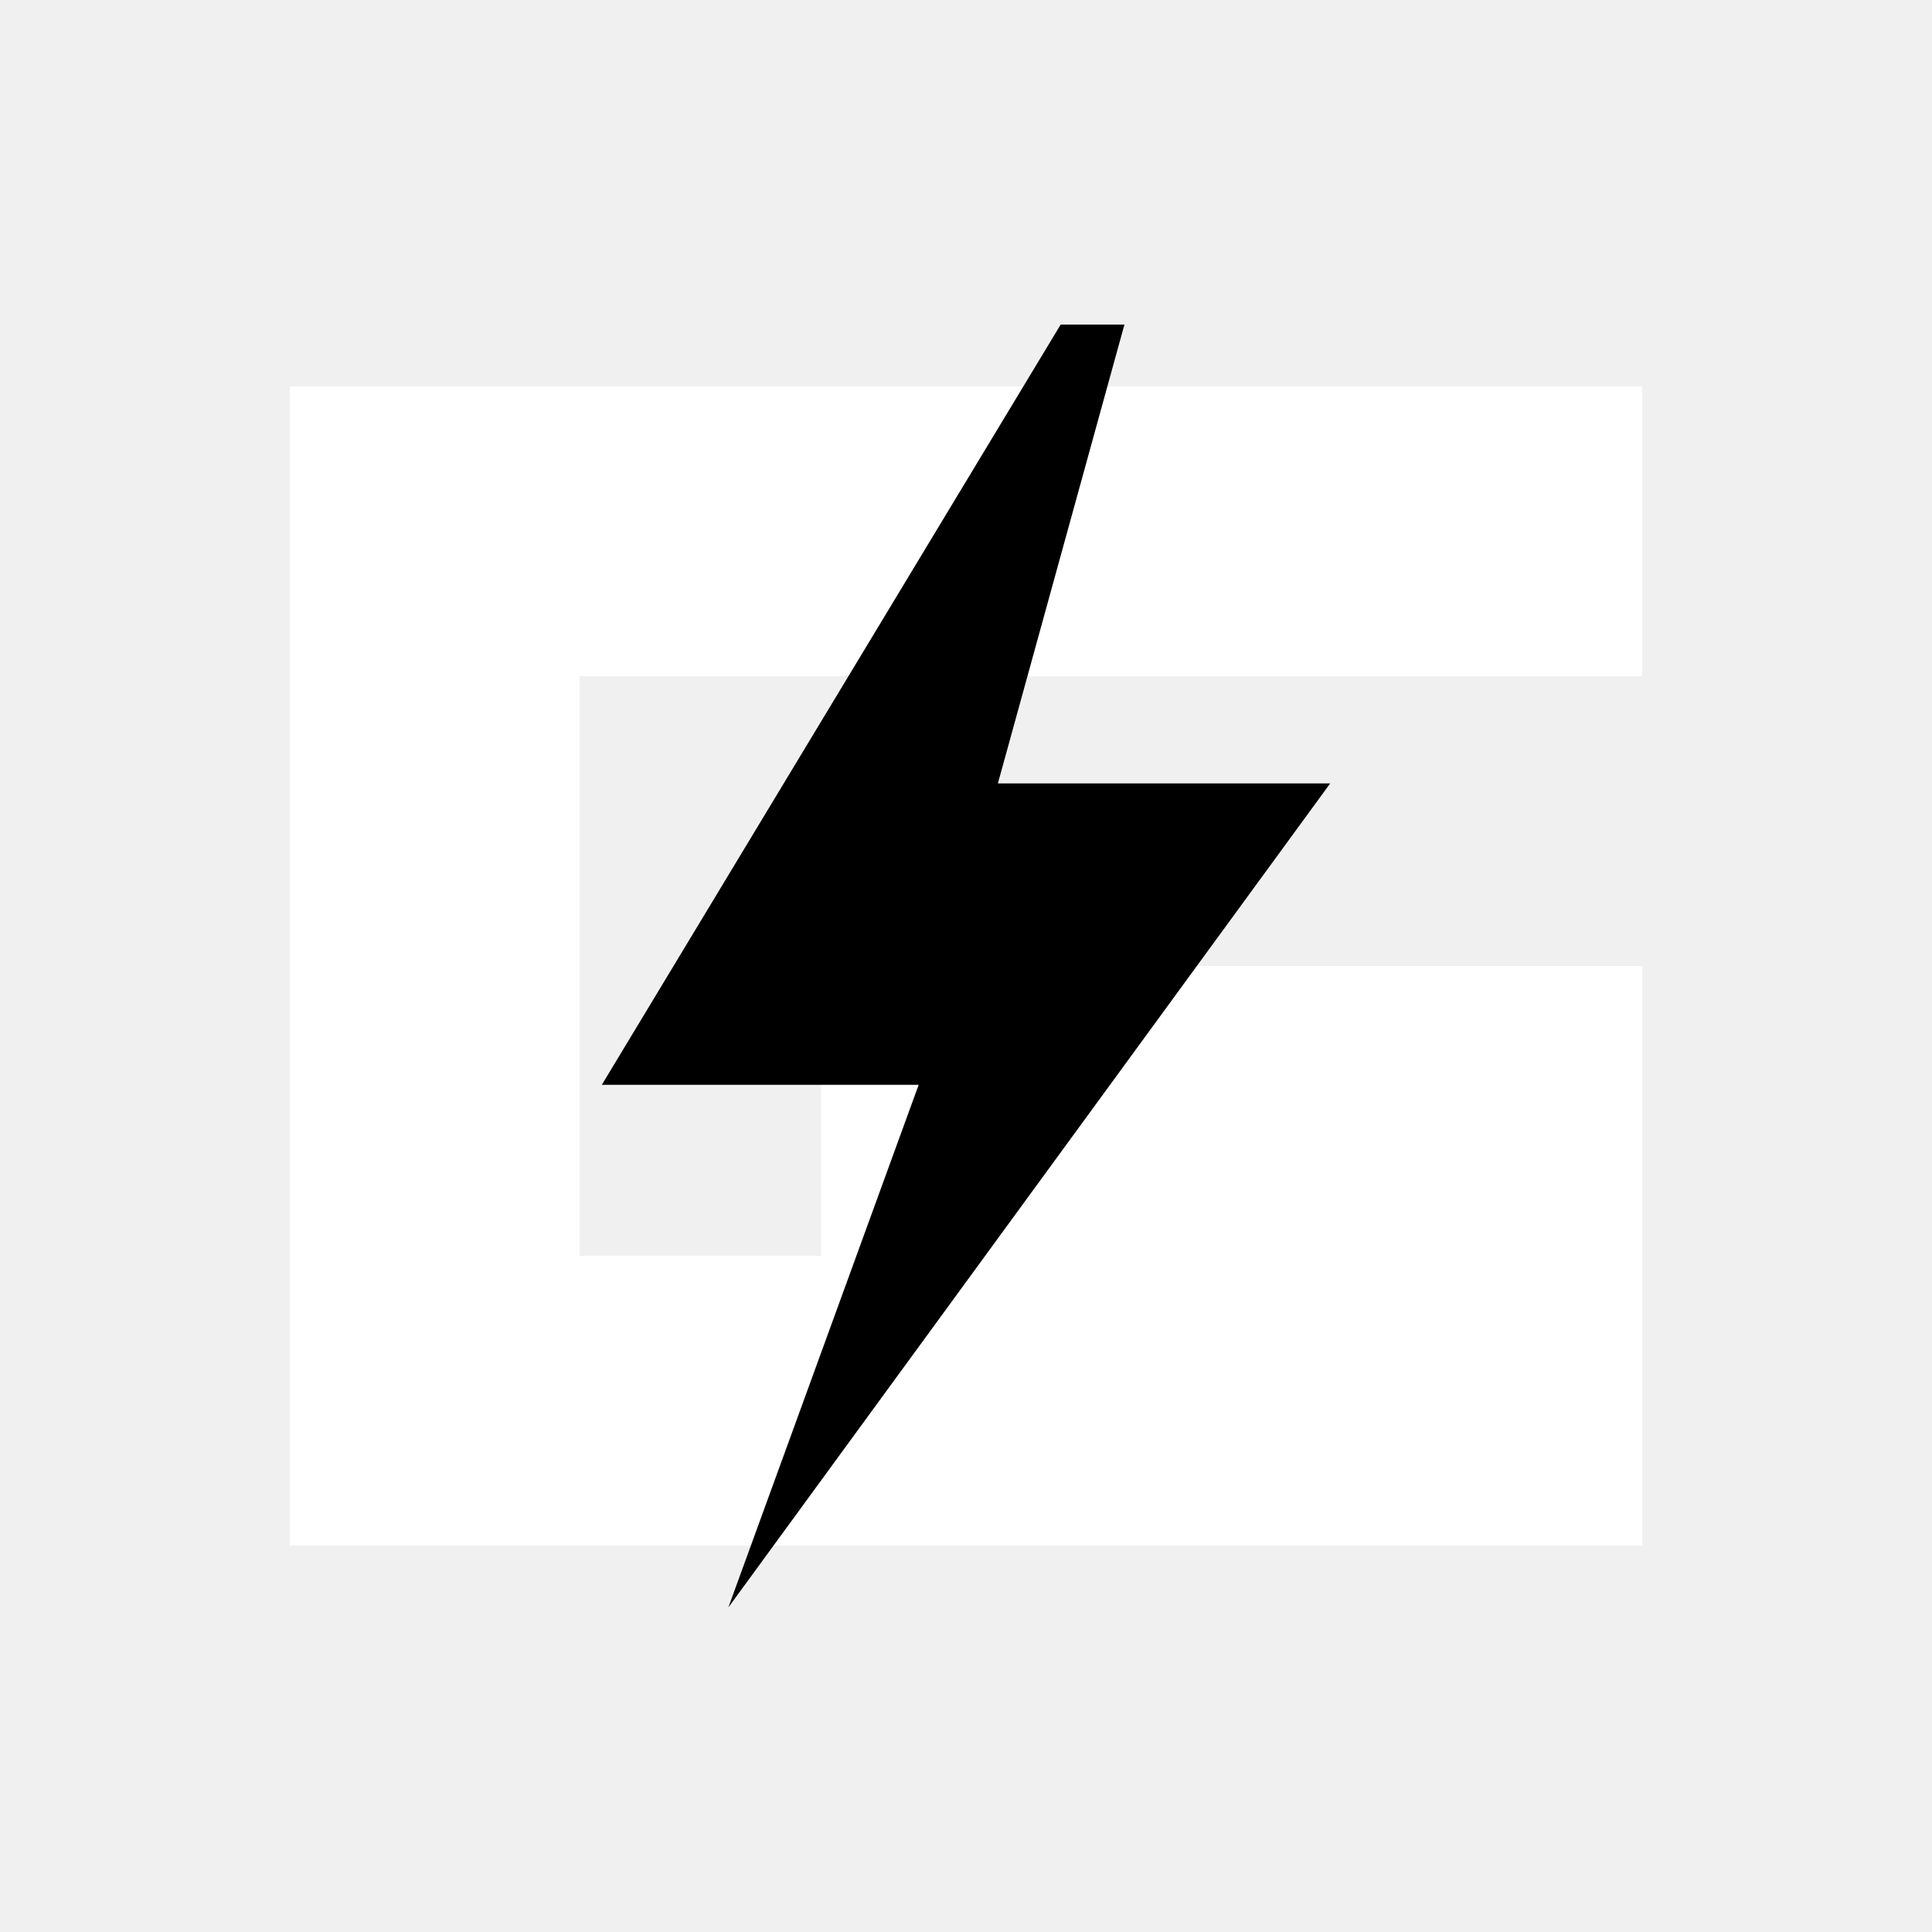
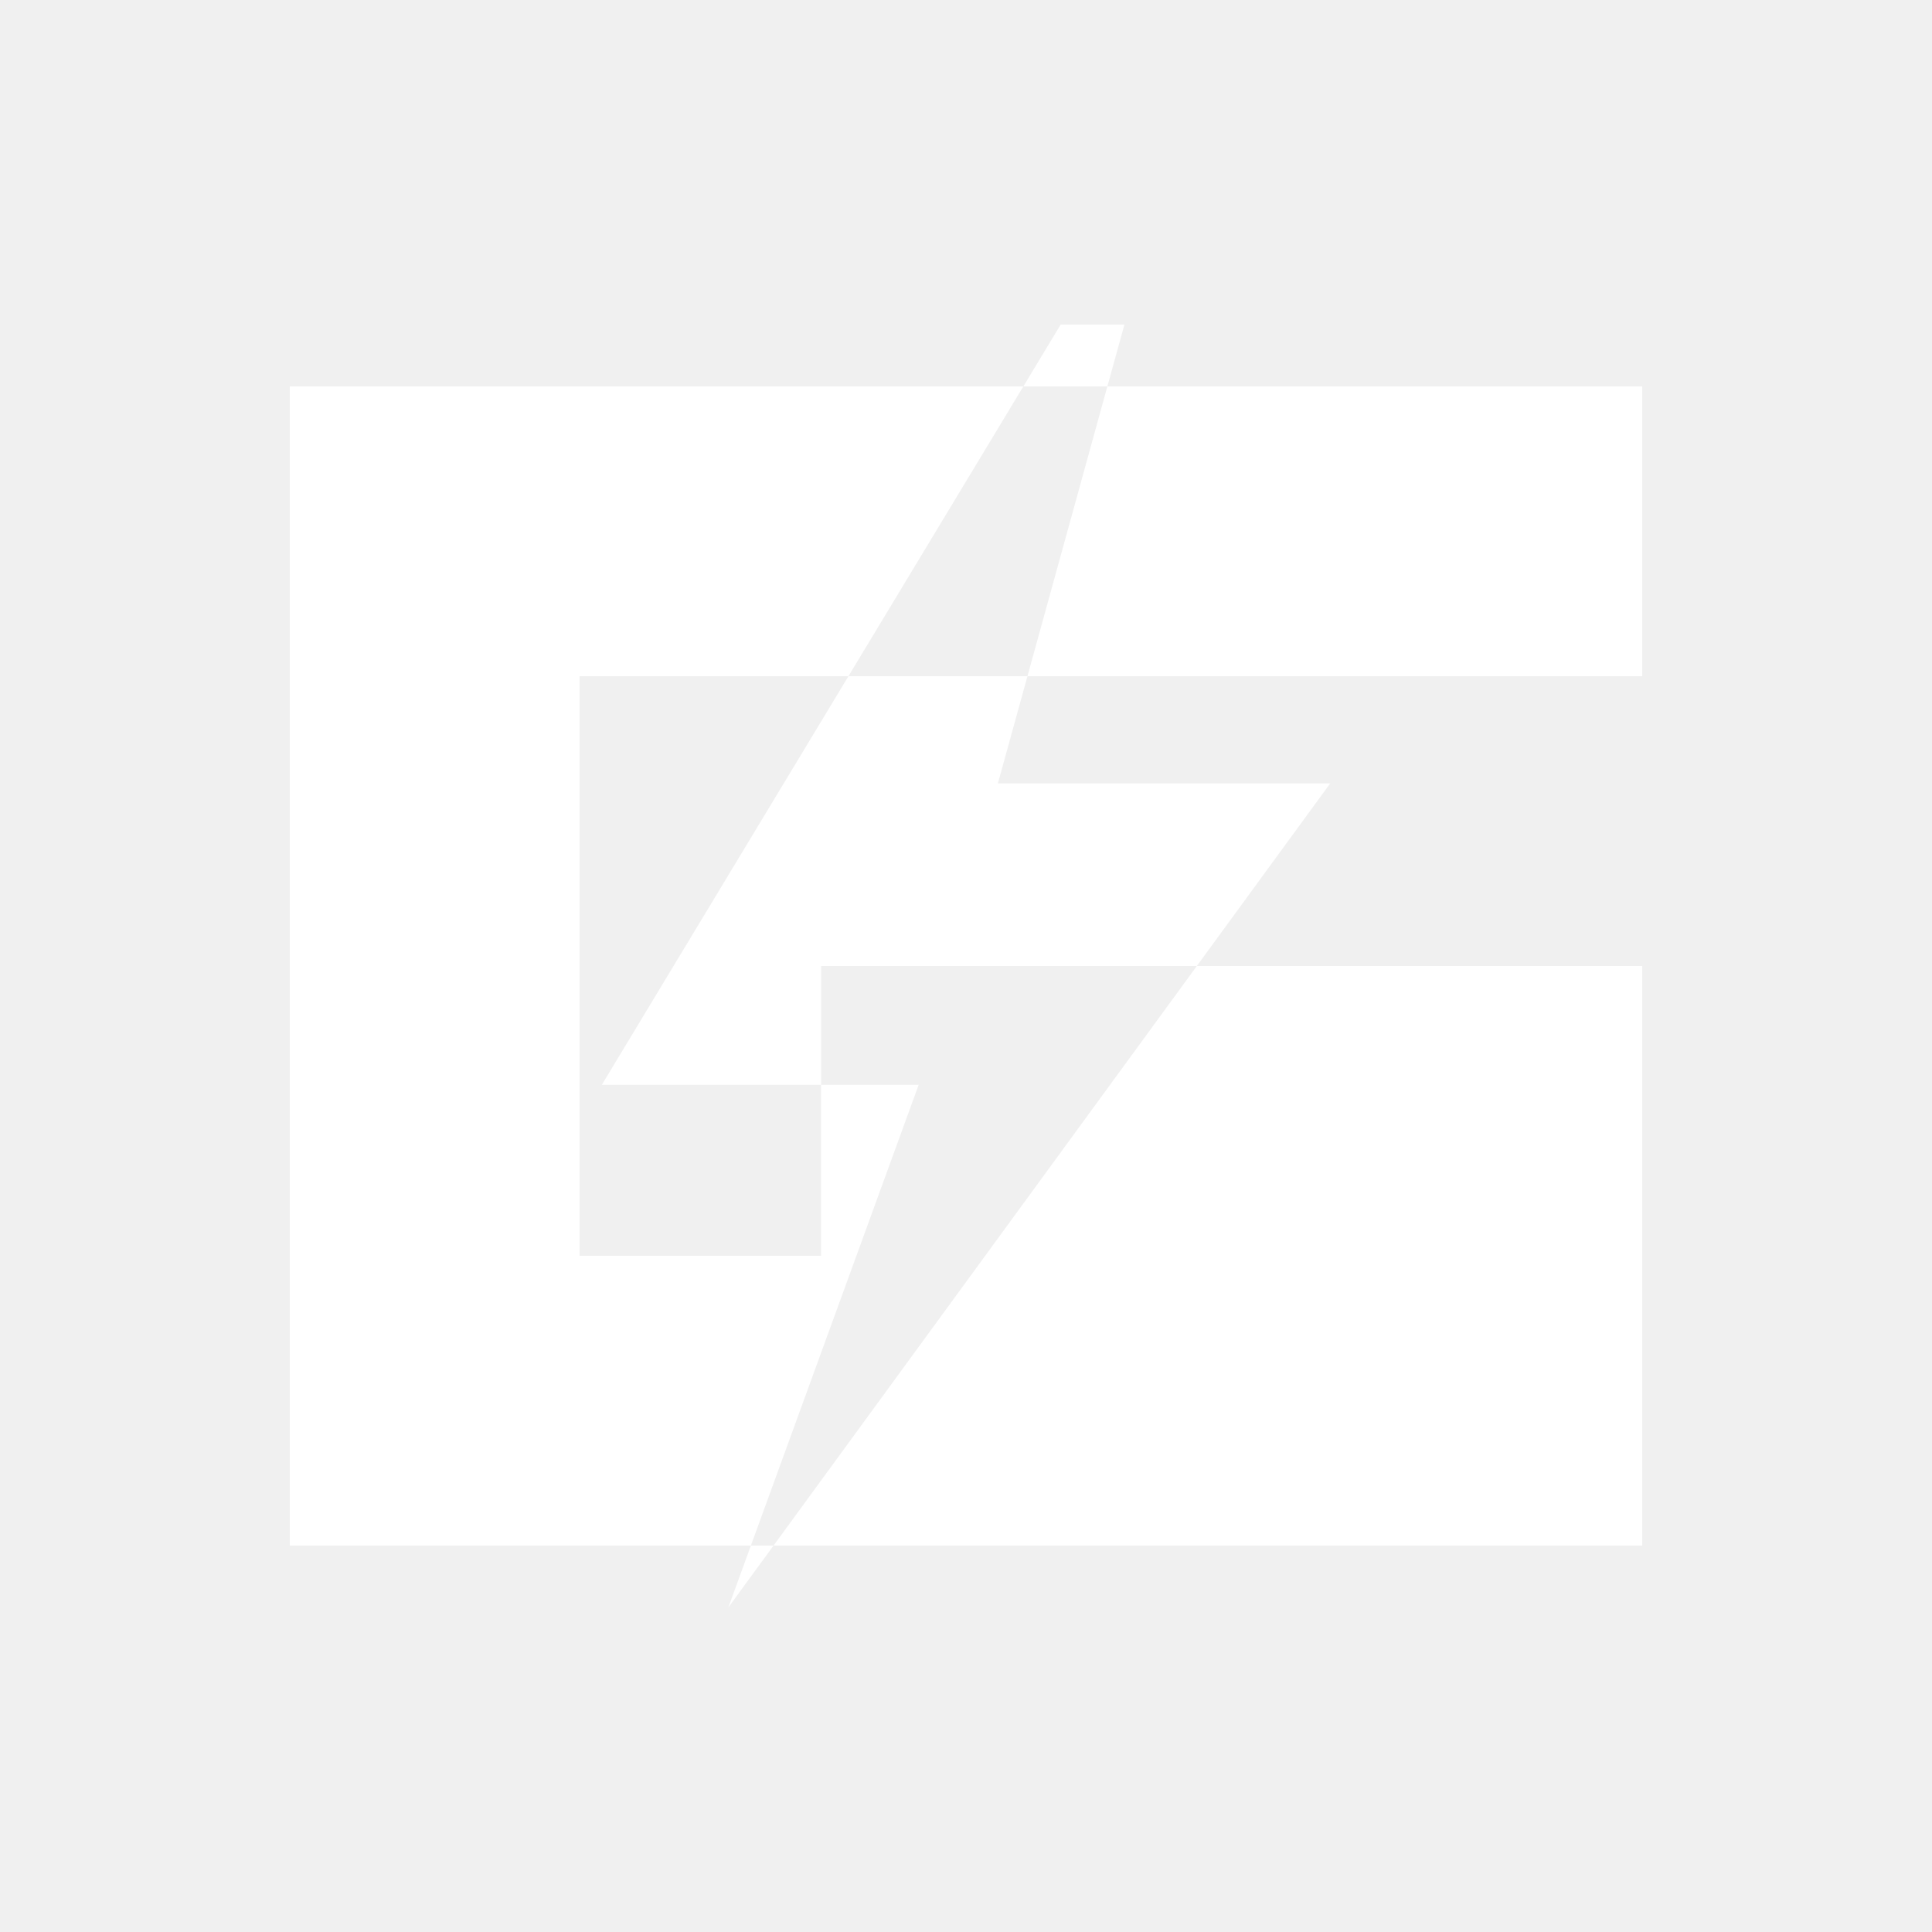
- <svg xmlns="http://www.w3.org/2000/svg" viewBox="0 0 200 200" width="200" height="200" role="img" aria-label="Glymph Studio monogram (mono)">
-   <path fill-rule="nonzero" d="M30 40H170V70H30Z M30 40H60V160H30Z M30 130H170V160H30Z M140 100H170V160H140Z M85 100H155V130H85Z" fill="#FFFFFF" />
-   <path d="M109.8 33.6 62.3 112.3H95.1L75.4 166.4 137.7 81.1H103.3L116.4 33.6Z" fill="#000000" />
+ <svg xmlns="http://www.w3.org/2000/svg" viewBox="0 0 200 200" width="200" height="200" role="img" aria-label="Glymph Studio monogram">
+   <path fill-rule="nonzero" d="M30 40H170V70H30Z M30 40H60V160H30Z M30 130H170V160H30Z M140 100H170V160H140Z M85 100H155V130H85Z M109.8 33.6 62.3 112.3H95.1L75.4 166.4 137.7 81.1H103.3L116.4 33.6Z" fill="#FFFFFF" />
</svg>
